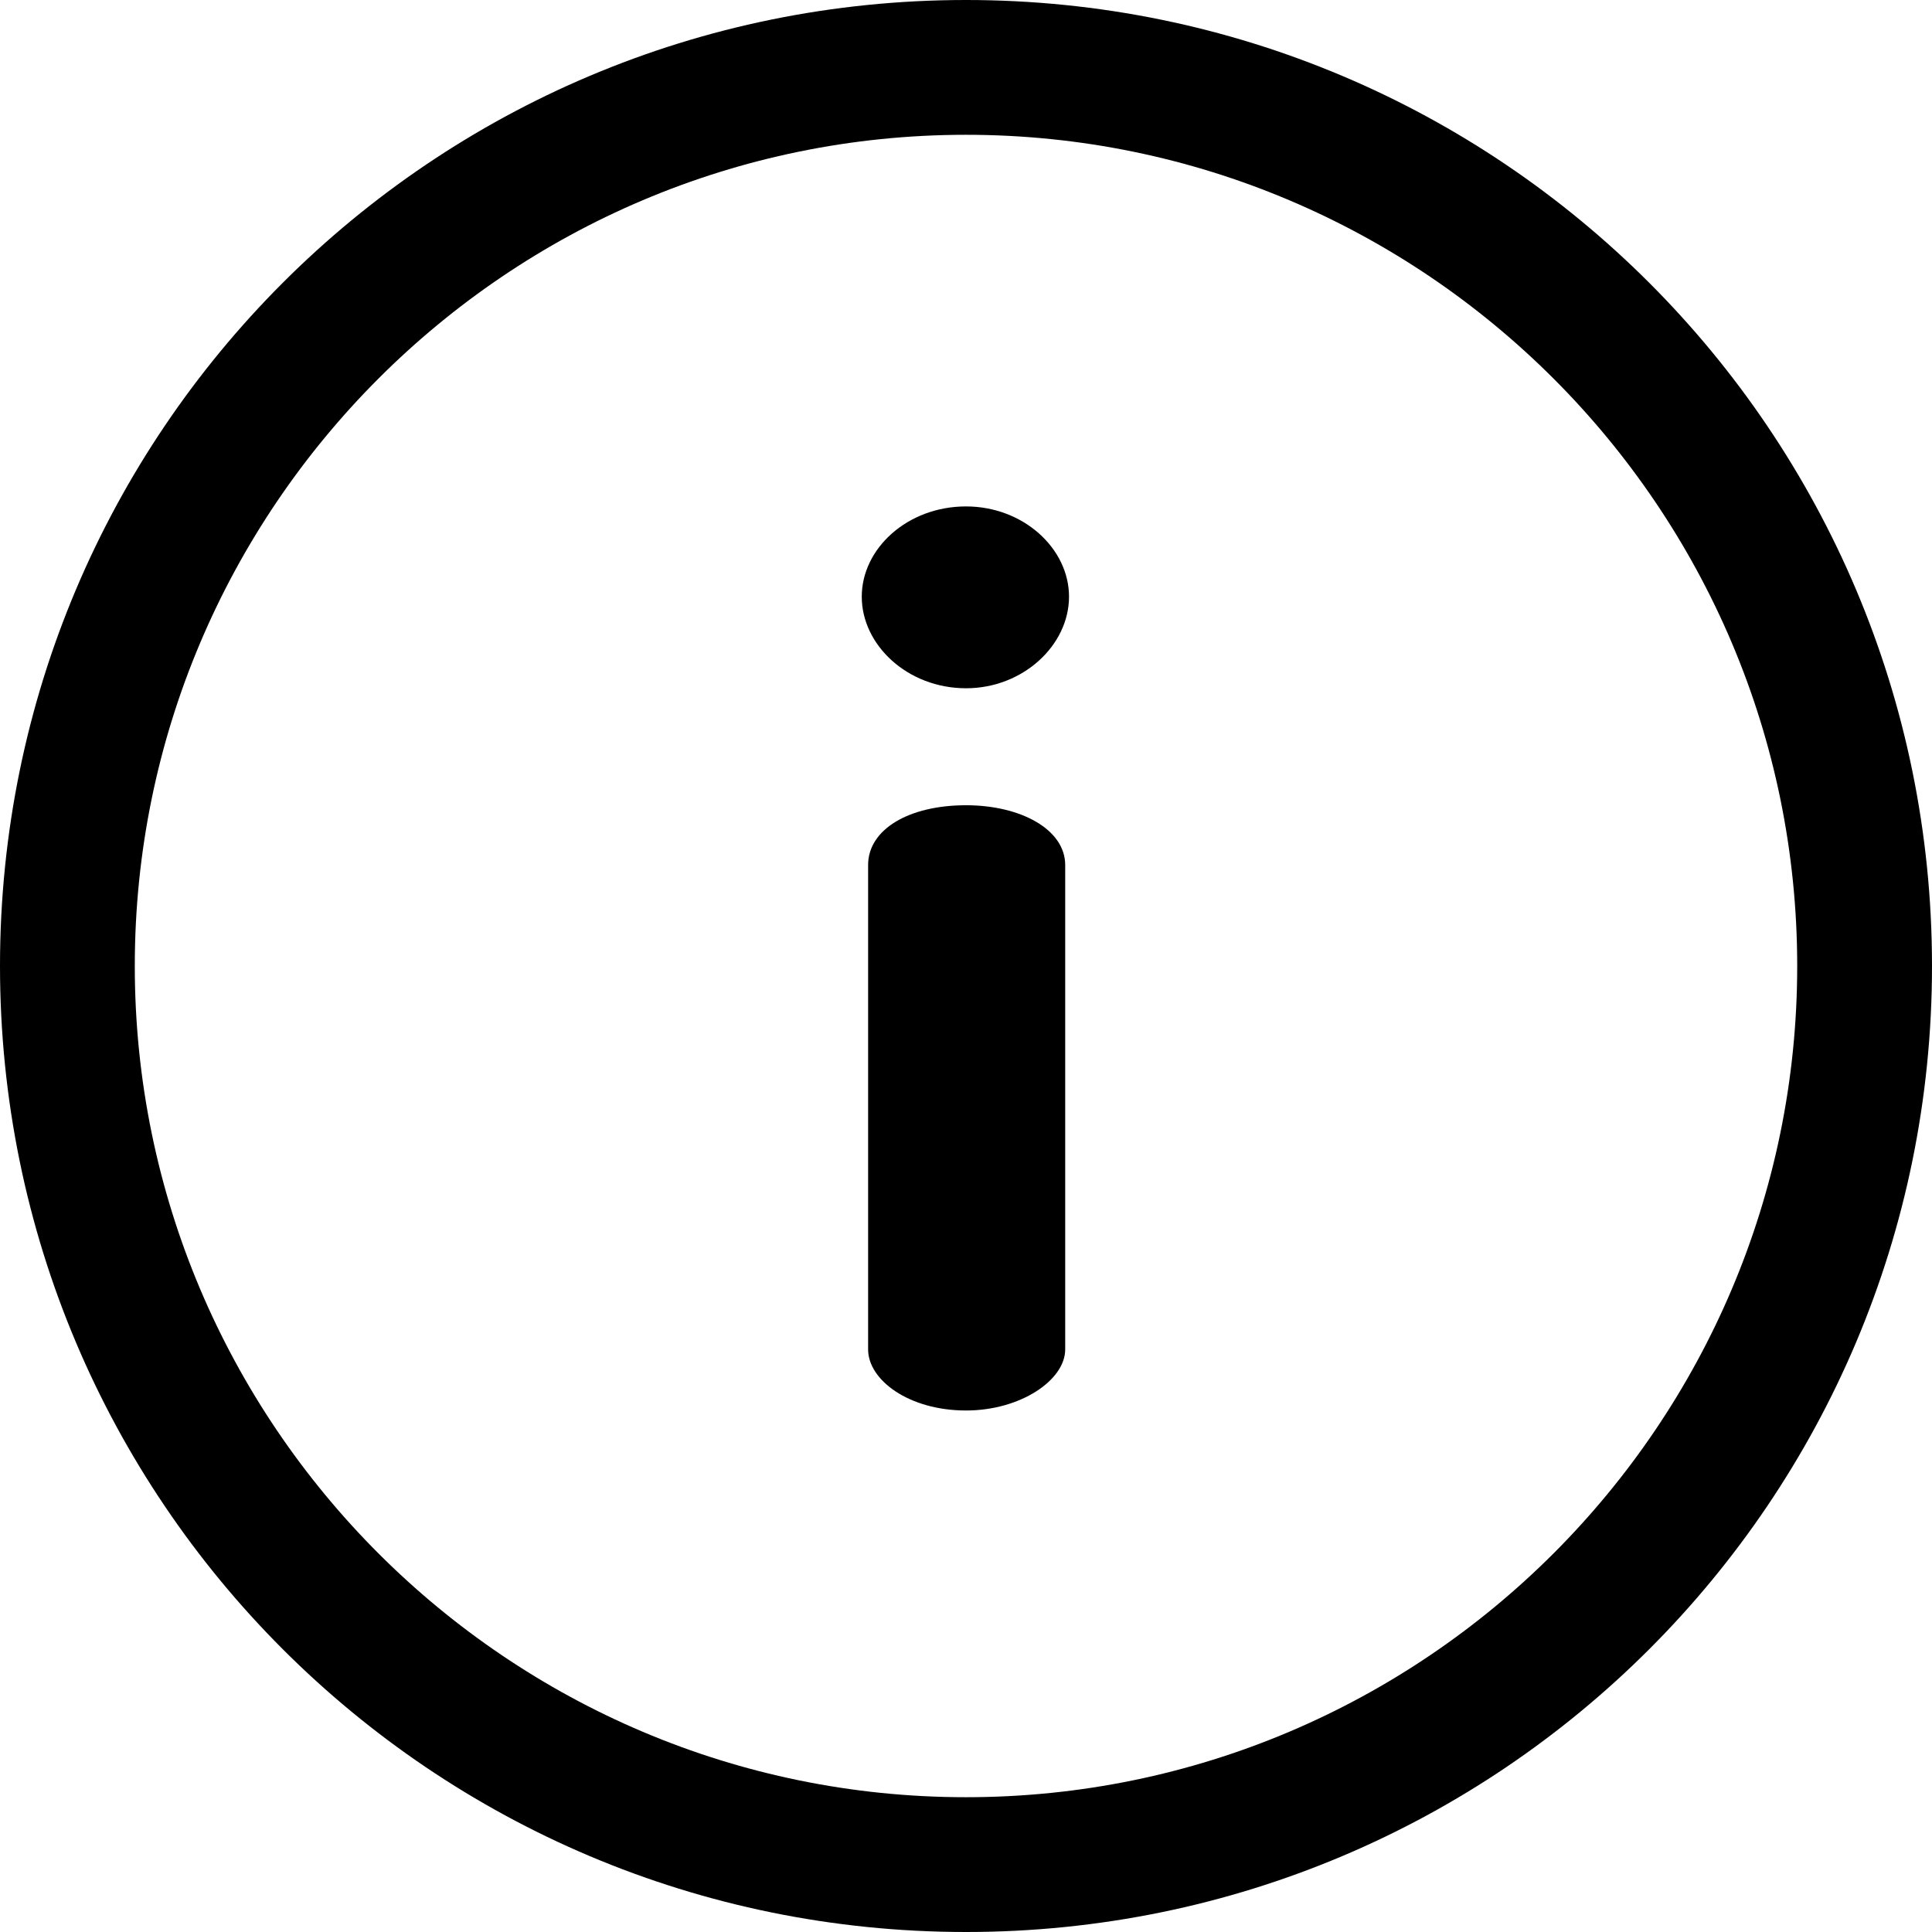
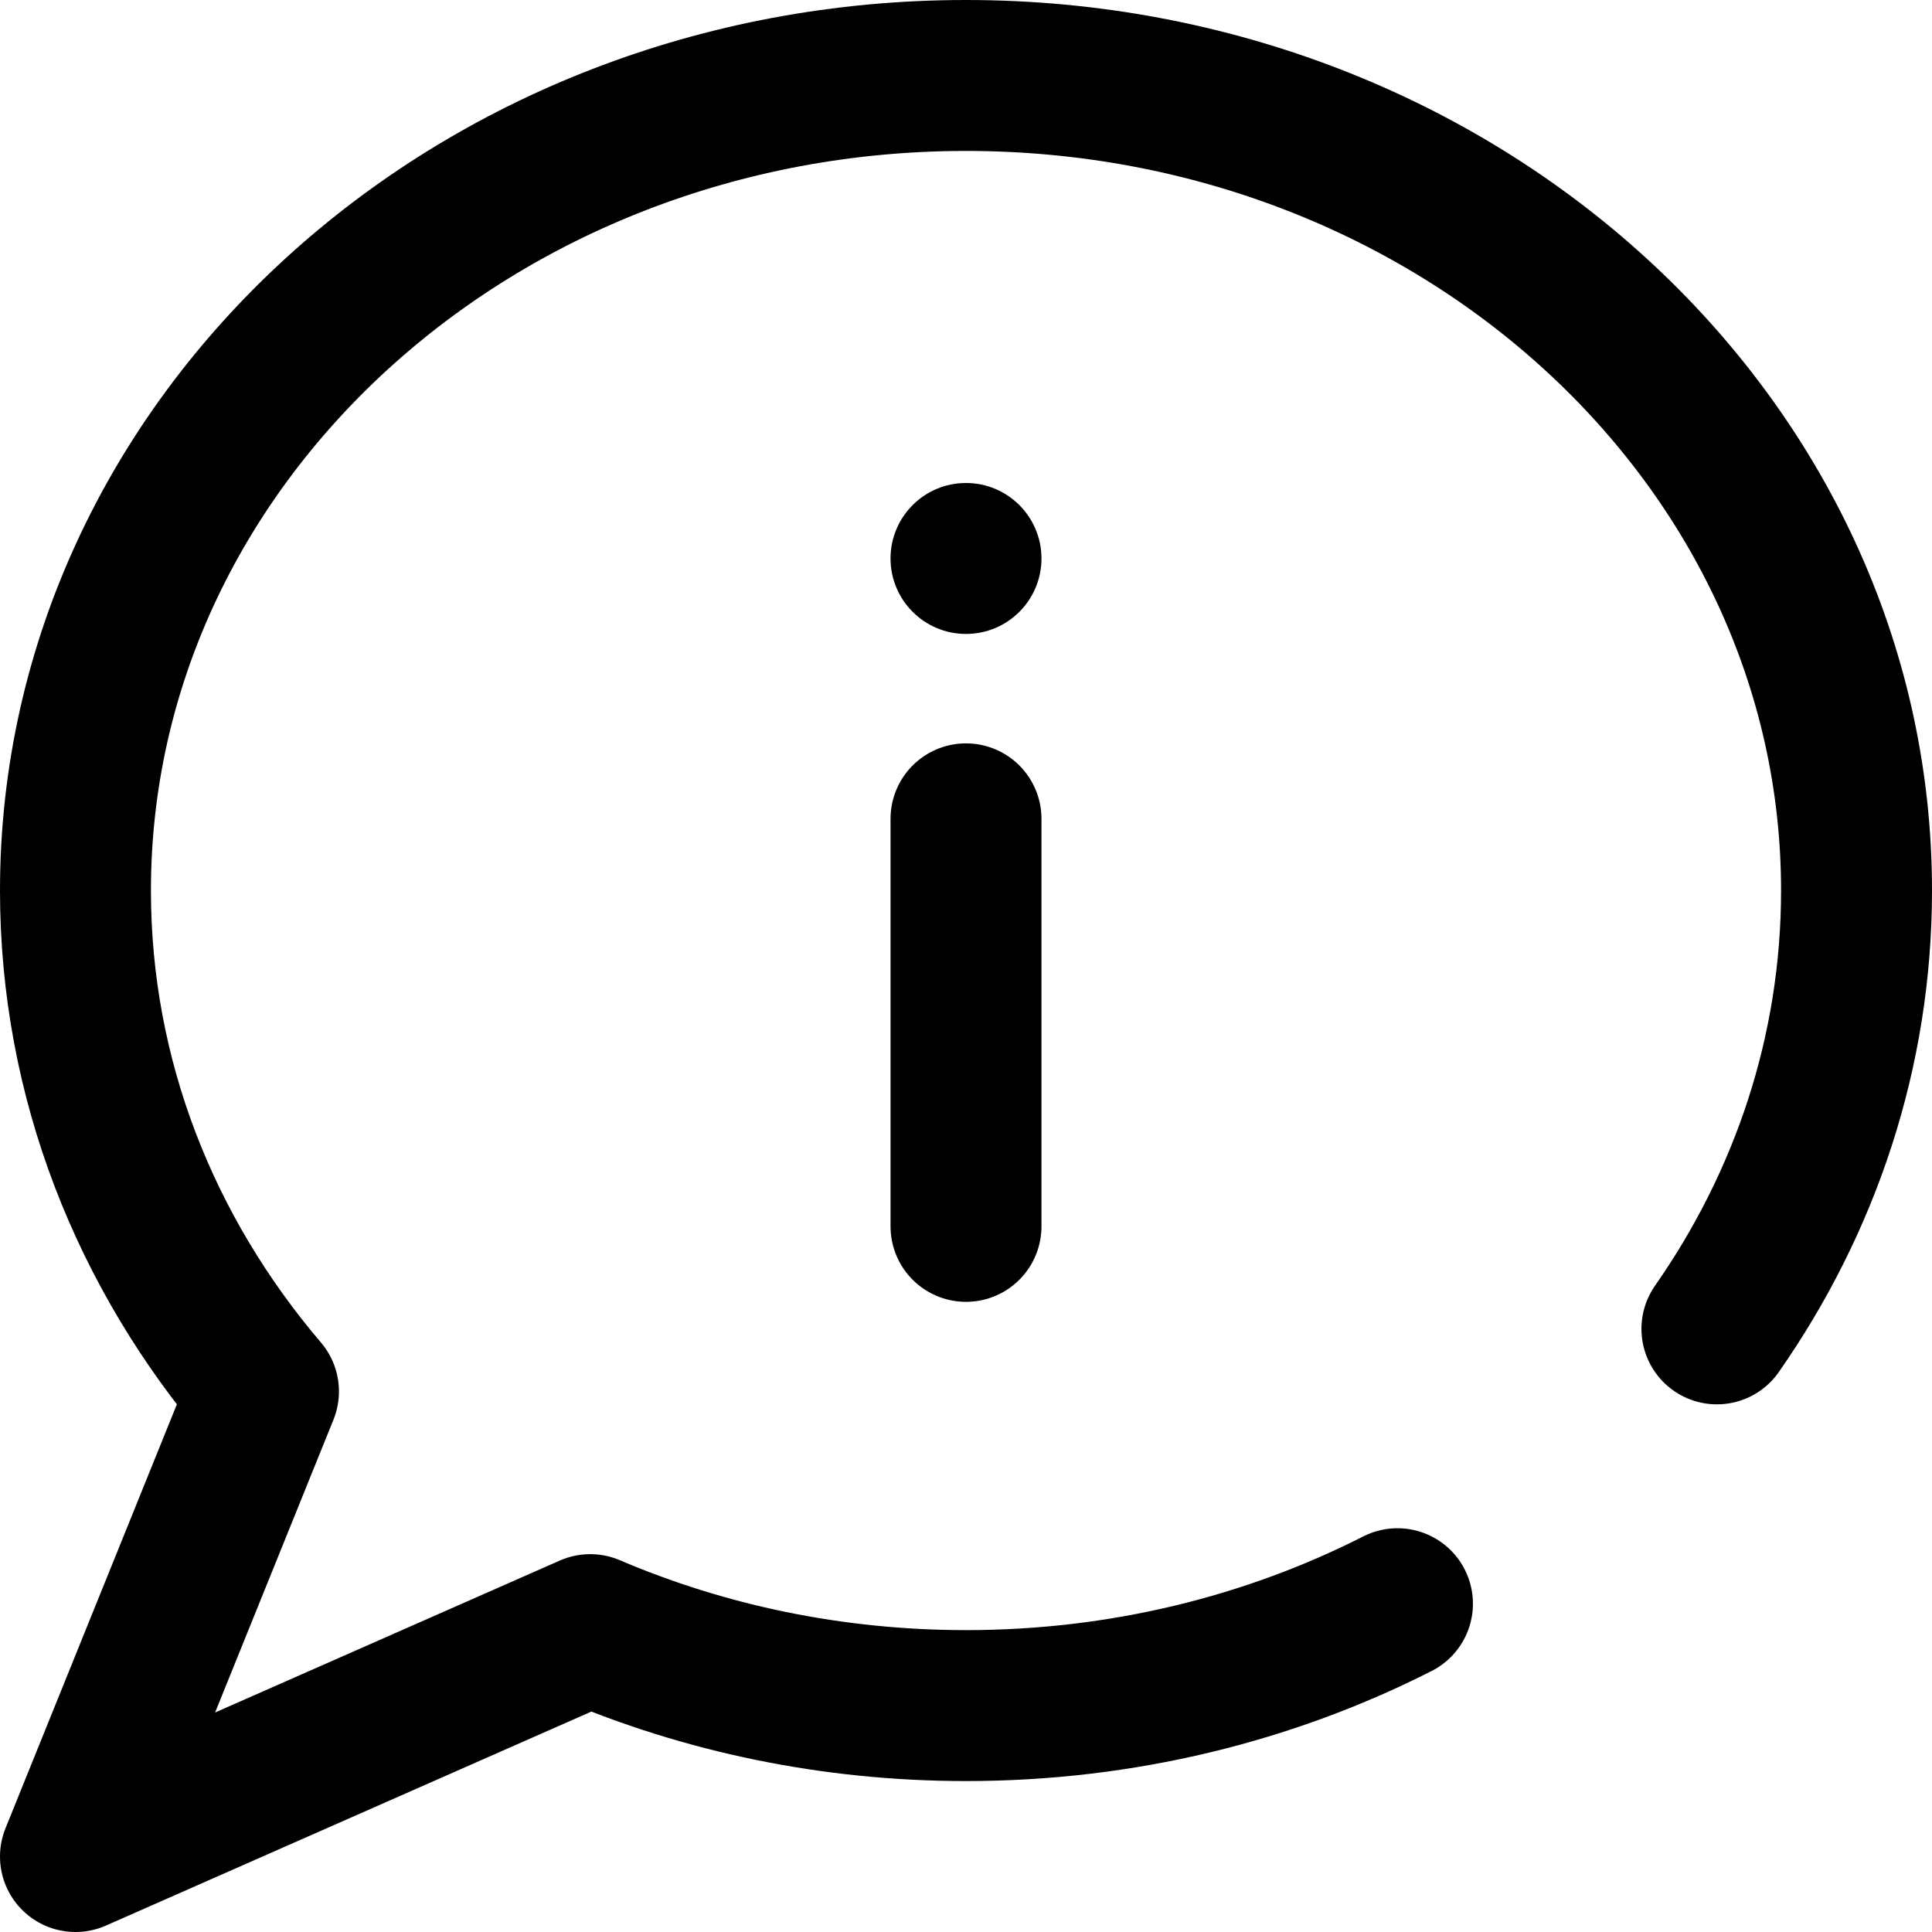
- <svg xmlns="http://www.w3.org/2000/svg" version="1.1" id="Layer_1" x="0px" y="0px" viewBox="0 0 512 512" style="enable-background:new 0 0 512 512;" xml:space="preserve">
-   <g>
-     <g>
-       <path d="M256,0C114.509,0,0,114.496,0,256c0,141.489,114.496,256,256,256c141.491,0,256-114.496,256-256    C512,114.511,397.504,0,256,0z M256,476.279c-121.462,0-220.279-98.816-220.279-220.279S134.538,35.721,256,35.721    S476.279,134.537,476.279,256S377.462,476.279,256,476.279z" />
+ <svg xmlns="http://www.w3.org/2000/svg" version="1.1" id="svg9" xml:space="preserve" viewBox="0 0 682.667 682.667">
+   <defs id="defs13">
+     <clipPath clipPathUnits="userSpaceOnUse" id="clipPath23">
+       <path d="M 0,512 H 512 V 0 H 0 Z" id="path21" />
+     </clipPath>
+   </defs>
+   <g id="g15" transform="matrix(1.333333,0,0,-1.333333,0,682.6667)">
+     <g id="g17">
+       <g id="g19" clip-path="url(#clipPath23)">
+         <g id="g25" transform="translate(455,159.8354)">
+           <path d="m 0,0 c 23.423,33.543 37,73.403 37,116.165 0,119.293 -105.661,216 -236,216 -130.339,0 -236,-96.707 -236,-216 0,-50.052 18.607,-96.123 49.826,-132.748 L -435,-139.835 l 136.414,60.133 c 30.259,-12.91 63.999,-20.133 99.586,-20.133 41.484,0 80.469,9.796 114.342,27" style="fill:none;stroke:#000000;stroke-width:40;stroke-linecap:round;stroke-linejoin:round;stroke-miterlimit:10;stroke-dasharray:none;stroke-opacity:1" id="path27" />
+         </g>
+         <g id="g29" transform="translate(256,295)">
+           <path d="M 0,0 V -108" style="fill:none;stroke:#000000;stroke-width:40;stroke-linecap:round;stroke-linejoin:round;stroke-miterlimit:10;stroke-dasharray:none;stroke-opacity:1" id="path31" />
+         </g>
+         <g id="g33" transform="translate(256,384)">
+           <path d="m 0,0 c -11.046,0 -20,-8.954 -20,-20 0,-11.046 8.954,-20 20,-20 11.046,0 20,8.954 20,20 C 20,-8.954 11.046,0 0,0" style="fill:#000000;fill-opacity:1;fill-rule:nonzero;stroke:none" id="path35" />
+         </g>
+       </g>
    </g>
  </g>
-   <g>
-     <g>
-       <path d="M256.006,213.397c-15.164,0-25.947,6.404-25.947,15.839v128.386c0,8.088,10.783,16.174,25.947,16.174    c14.49,0,26.283-8.086,26.283-16.174V229.234C282.289,219.8,270.496,213.397,256.006,213.397z" />
-     </g>
-   </g>
-   <g>
-     <g>
-       <path d="M256.006,134.208c-15.501,0-27.631,11.12-27.631,23.925c0,12.806,12.131,24.263,27.631,24.263    c15.164,0,27.296-11.457,27.296-24.263C283.302,145.328,271.169,134.208,256.006,134.208z" />
-     </g>
-   </g>
-   <g>
- </g>
-   <g>
- </g>
-   <g>
- </g>
-   <g>
- </g>
-   <g>
- </g>
-   <g>
- </g>
-   <g>
- </g>
-   <g>
- </g>
-   <g>
- </g>
-   <g>
- </g>
-   <g>
- </g>
-   <g>
- </g>
-   <g>
- </g>
-   <g>
- </g>
-   <g>
- </g>
</svg>
